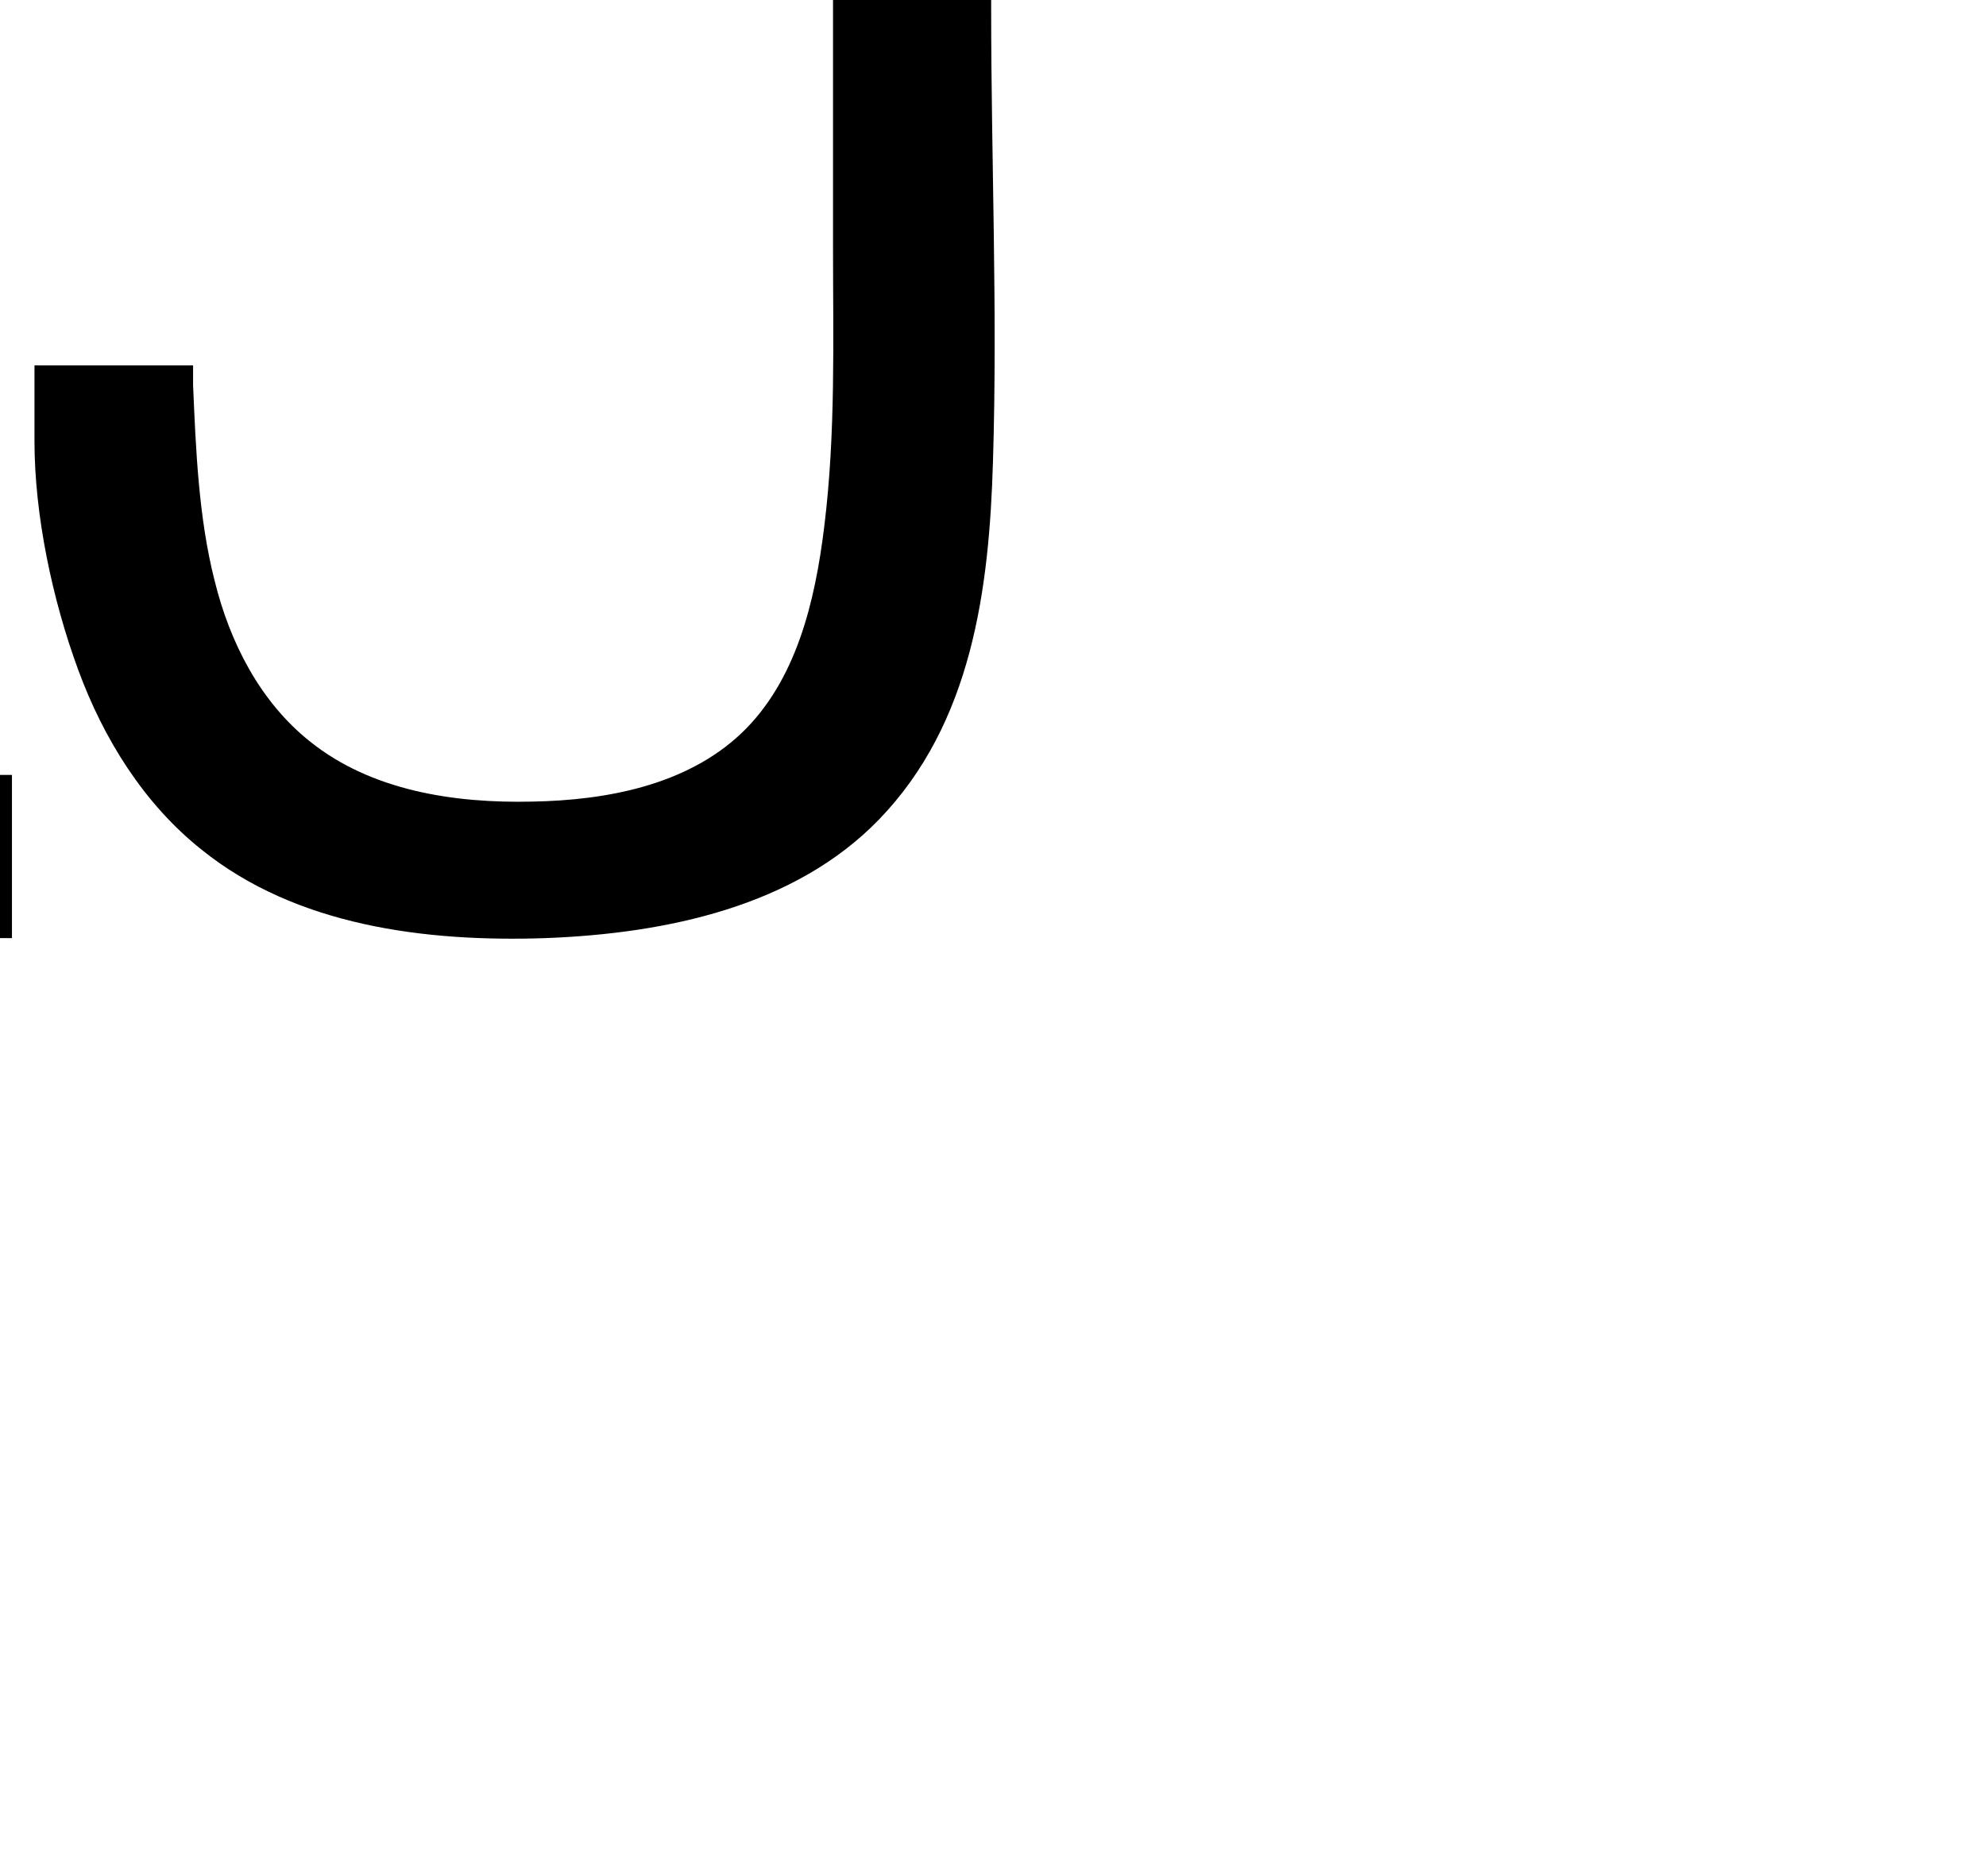
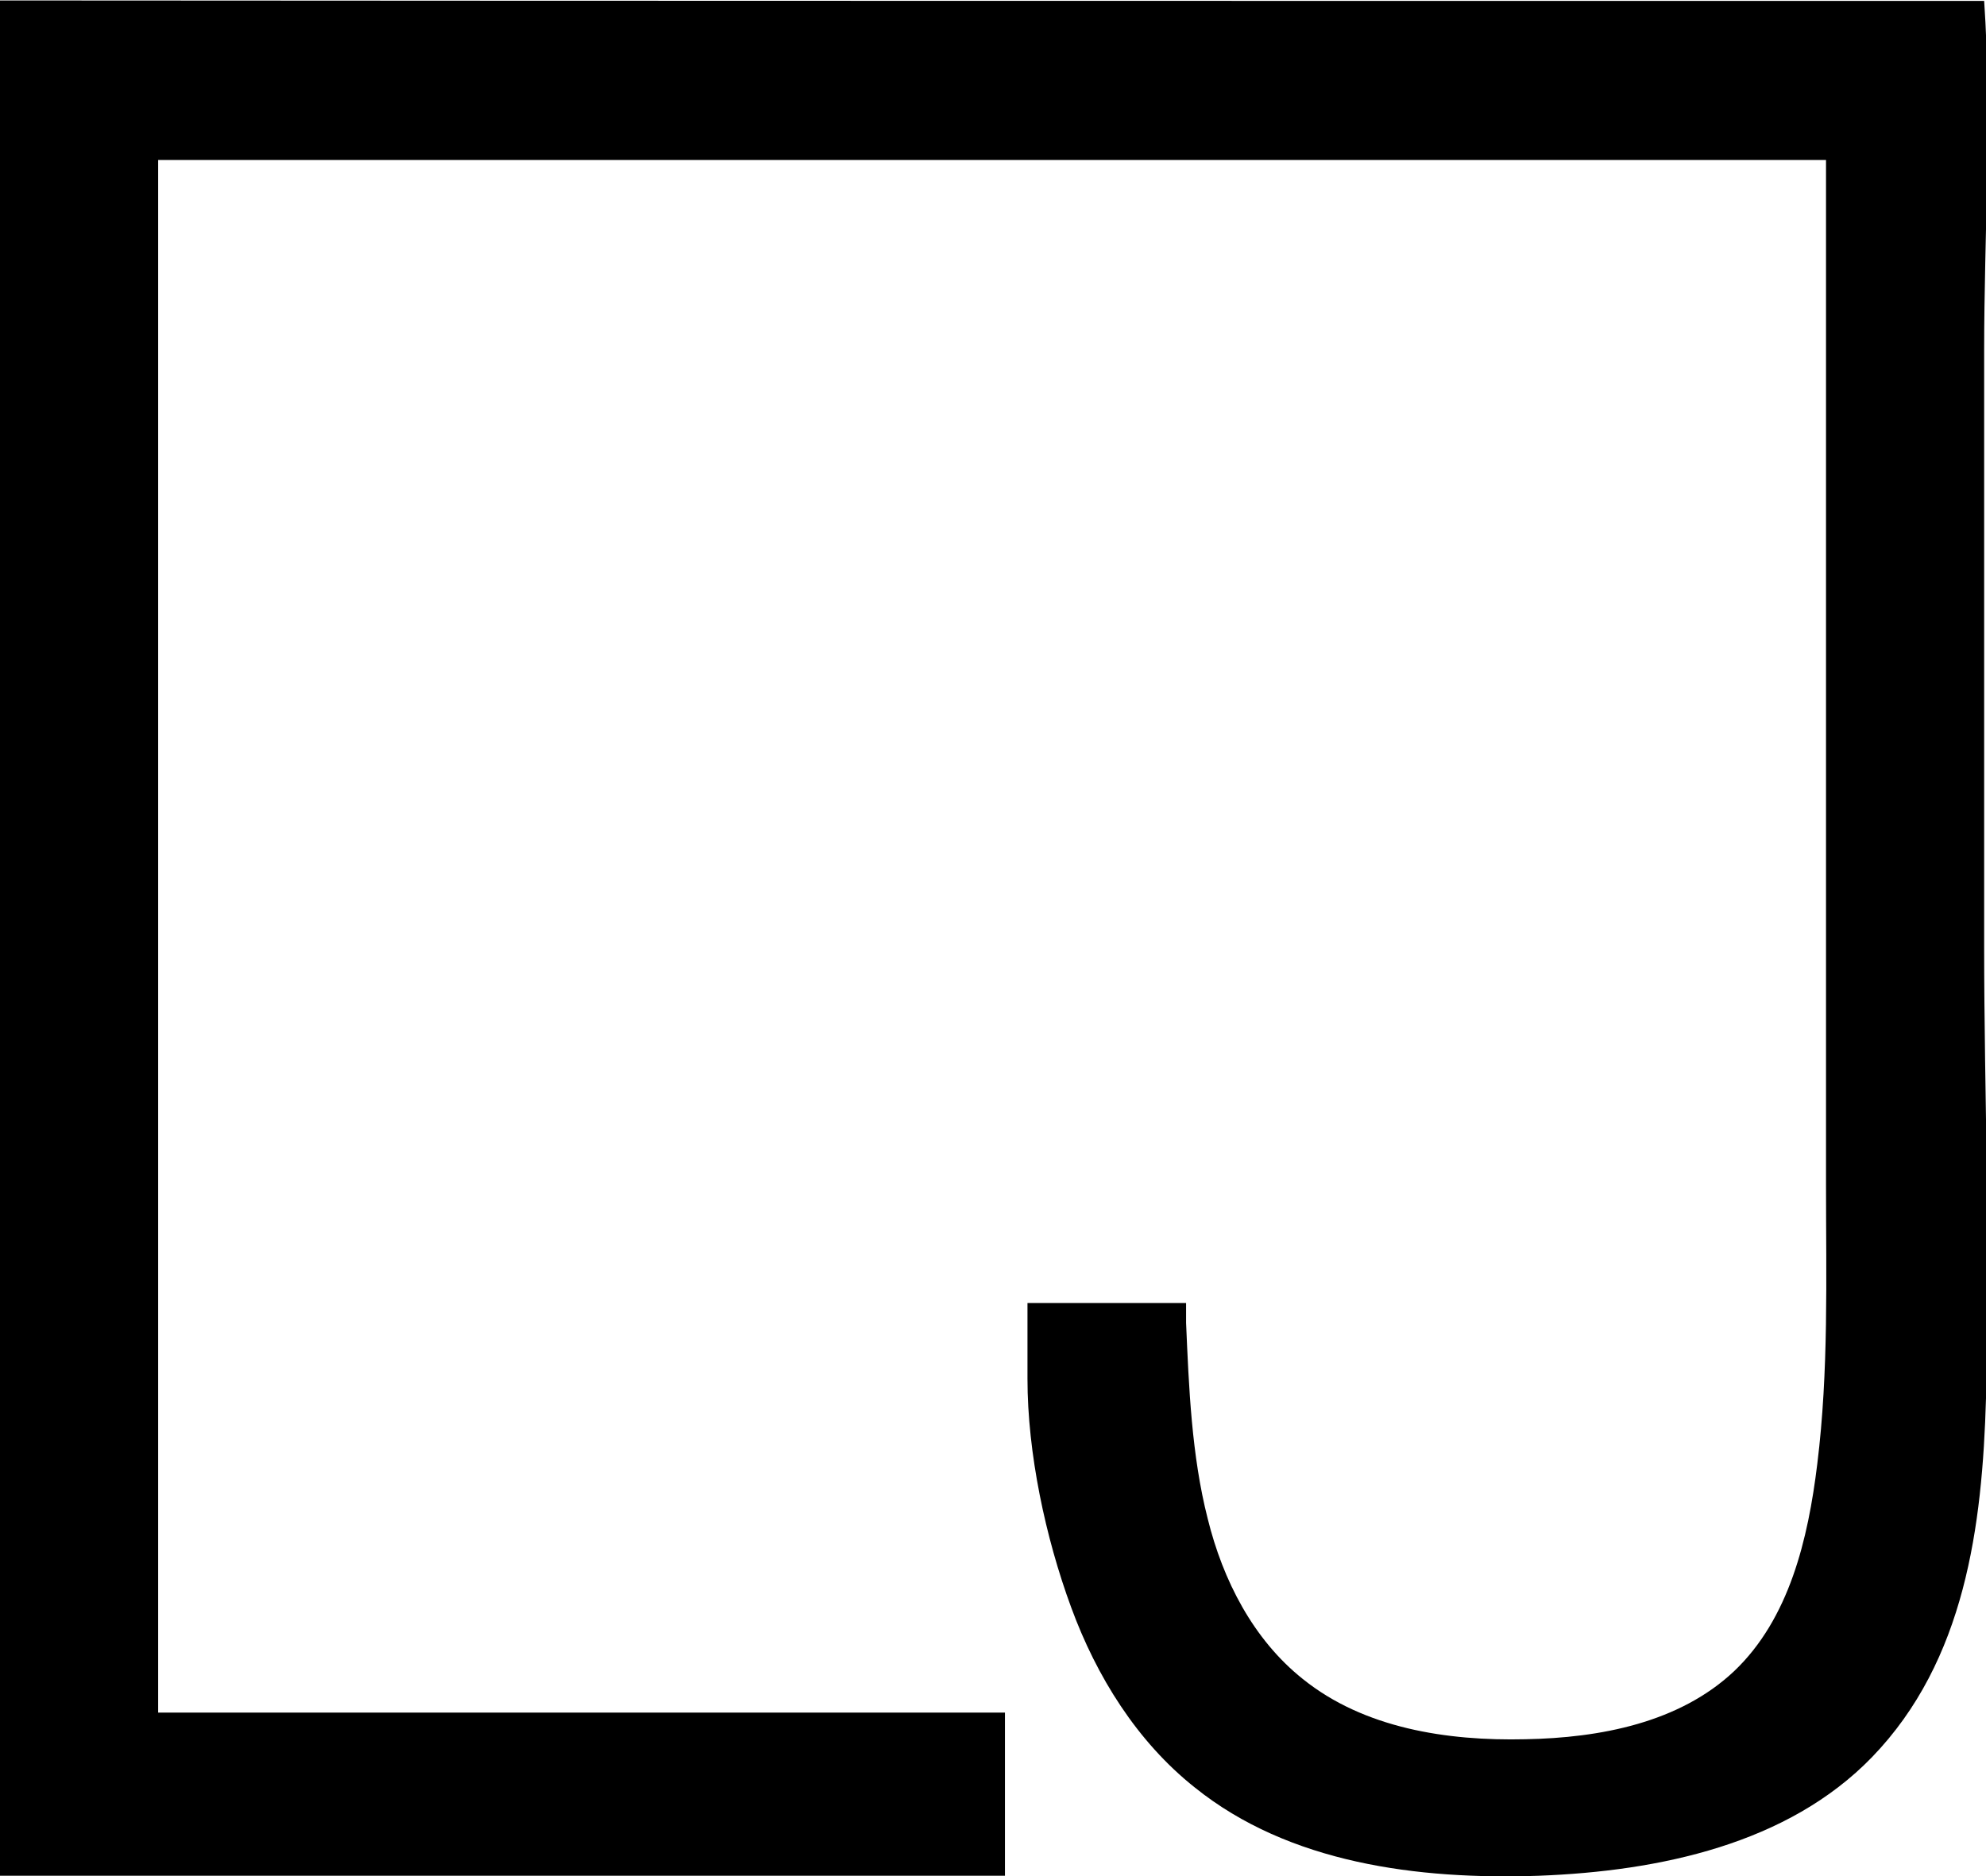
<svg xmlns="http://www.w3.org/2000/svg" version="1.1" id="Squared_Logo_Black_xA0_Image_1_" x="0px" y="0px" viewBox="0 0 432 408" style="enable-background:new 0 0 432 408;" xml:space="preserve">
-   <g transform="translate(-216, -204)">
+   <g>
    <path d="M431.6,0.2c1.7,25.1,0,50.9,0,76c0,43.2,0,86.5,0,129.7c0,32.8,1.4,65.5,0.4,98.3c-0.8,27.8-4.5,57.1-24.8,78.1   c-18.3,18.9-46.2,24.8-72.5,25.8c-26.3,0.9-54.3-2.7-74.8-19.2c-12.6-10-21.4-24.2-26.9-39.2c-5.6-15.2-9.5-33.6-9.5-49.7   c0-5.5,0-10.9,0-16.5c11.4,0,22.9,0,34.5,0c0,1.4,0,2.9,0,4.3c0.6,14,1.2,28.9,4.7,42.6c3.3,13.4,9.9,26.3,20.7,34.9   c13.3,10.7,31.3,13.5,48.4,13.1c16.3-0.3,33.5-3.6,45.4-14.8c12-11.4,16.1-28.7,18.1-45.1c2.5-20.2,1.9-40.5,1.9-60.8   c0-20.8,0-41.6,0-62.4c0-41.6,0-83.1,0-124.7c0-11.4,0-22.9,0-34.3c0-0.5,0-1,0-1.5c-120.9,0-241.8,0-362.8,0   c0,112.5,0,225.1,0,337.8c61.4,0,122.8,0,184.2,0c0,11.9,0,23.6,0,35.5c-72.9,0-145.9,0-218.8,0c0-136,0-272,0-408   C143.6,0.2,287.6,0.2,431.6,0.2z" />
  </g>
</svg>
